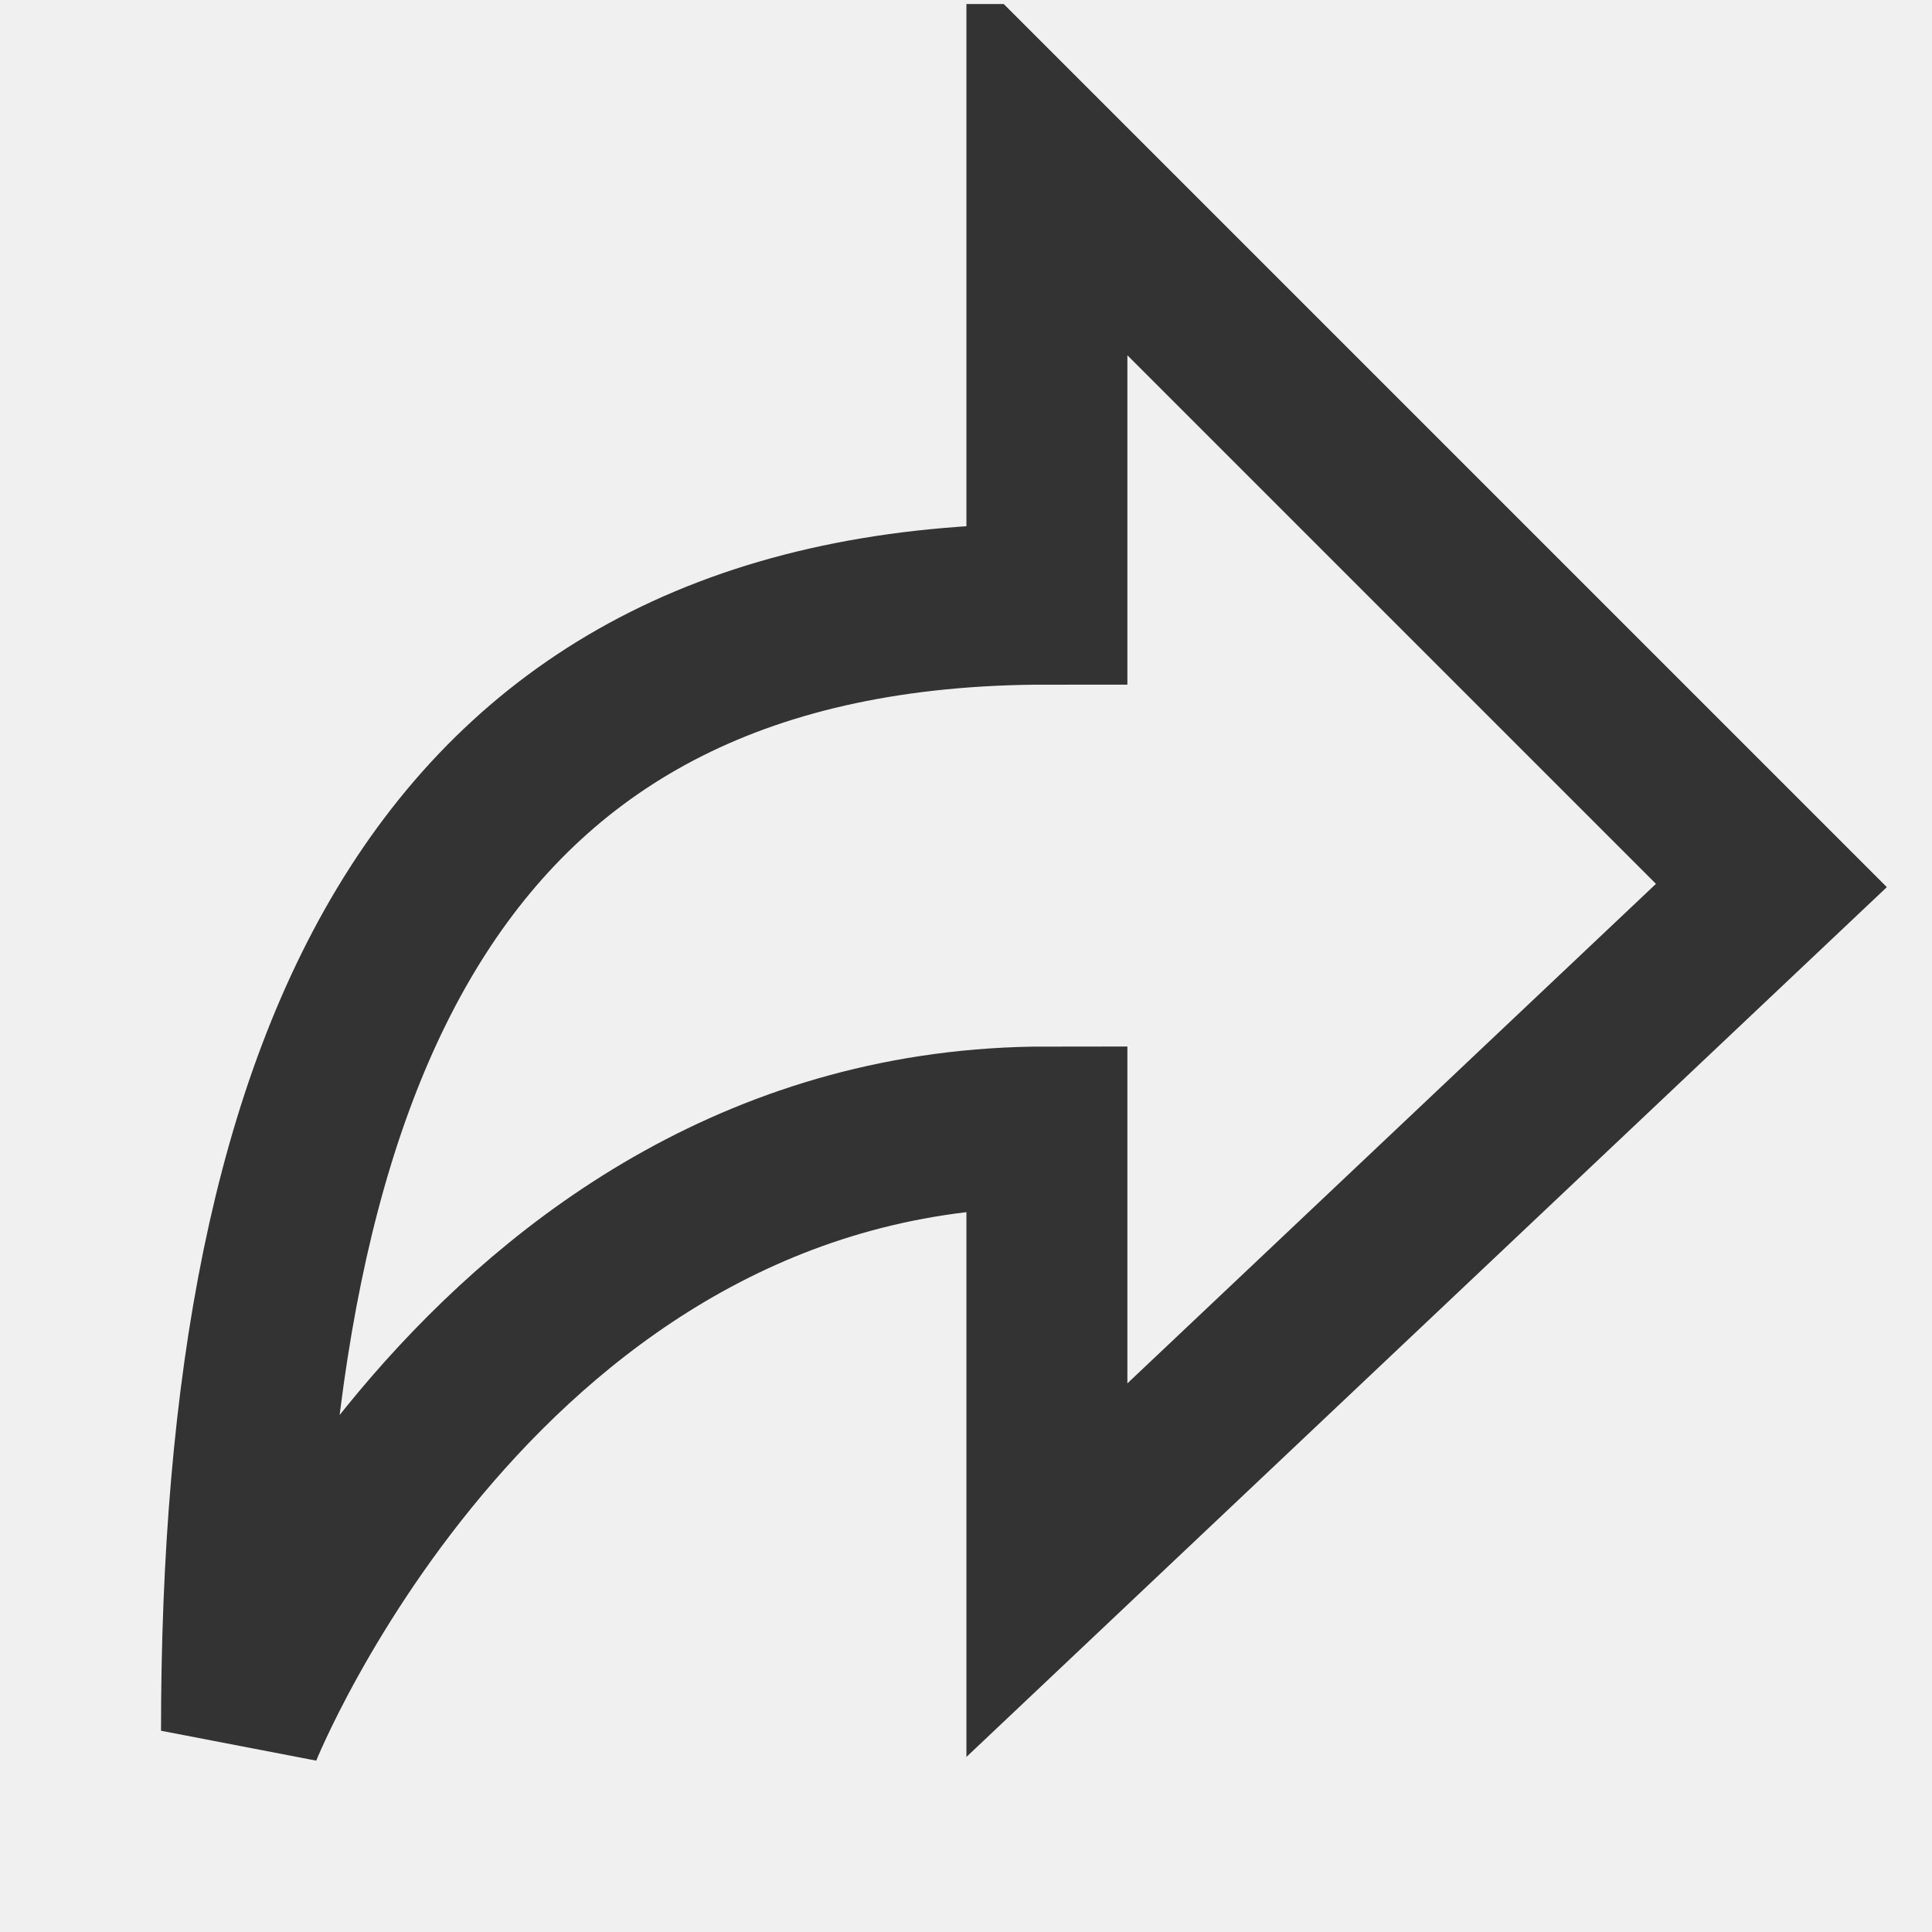
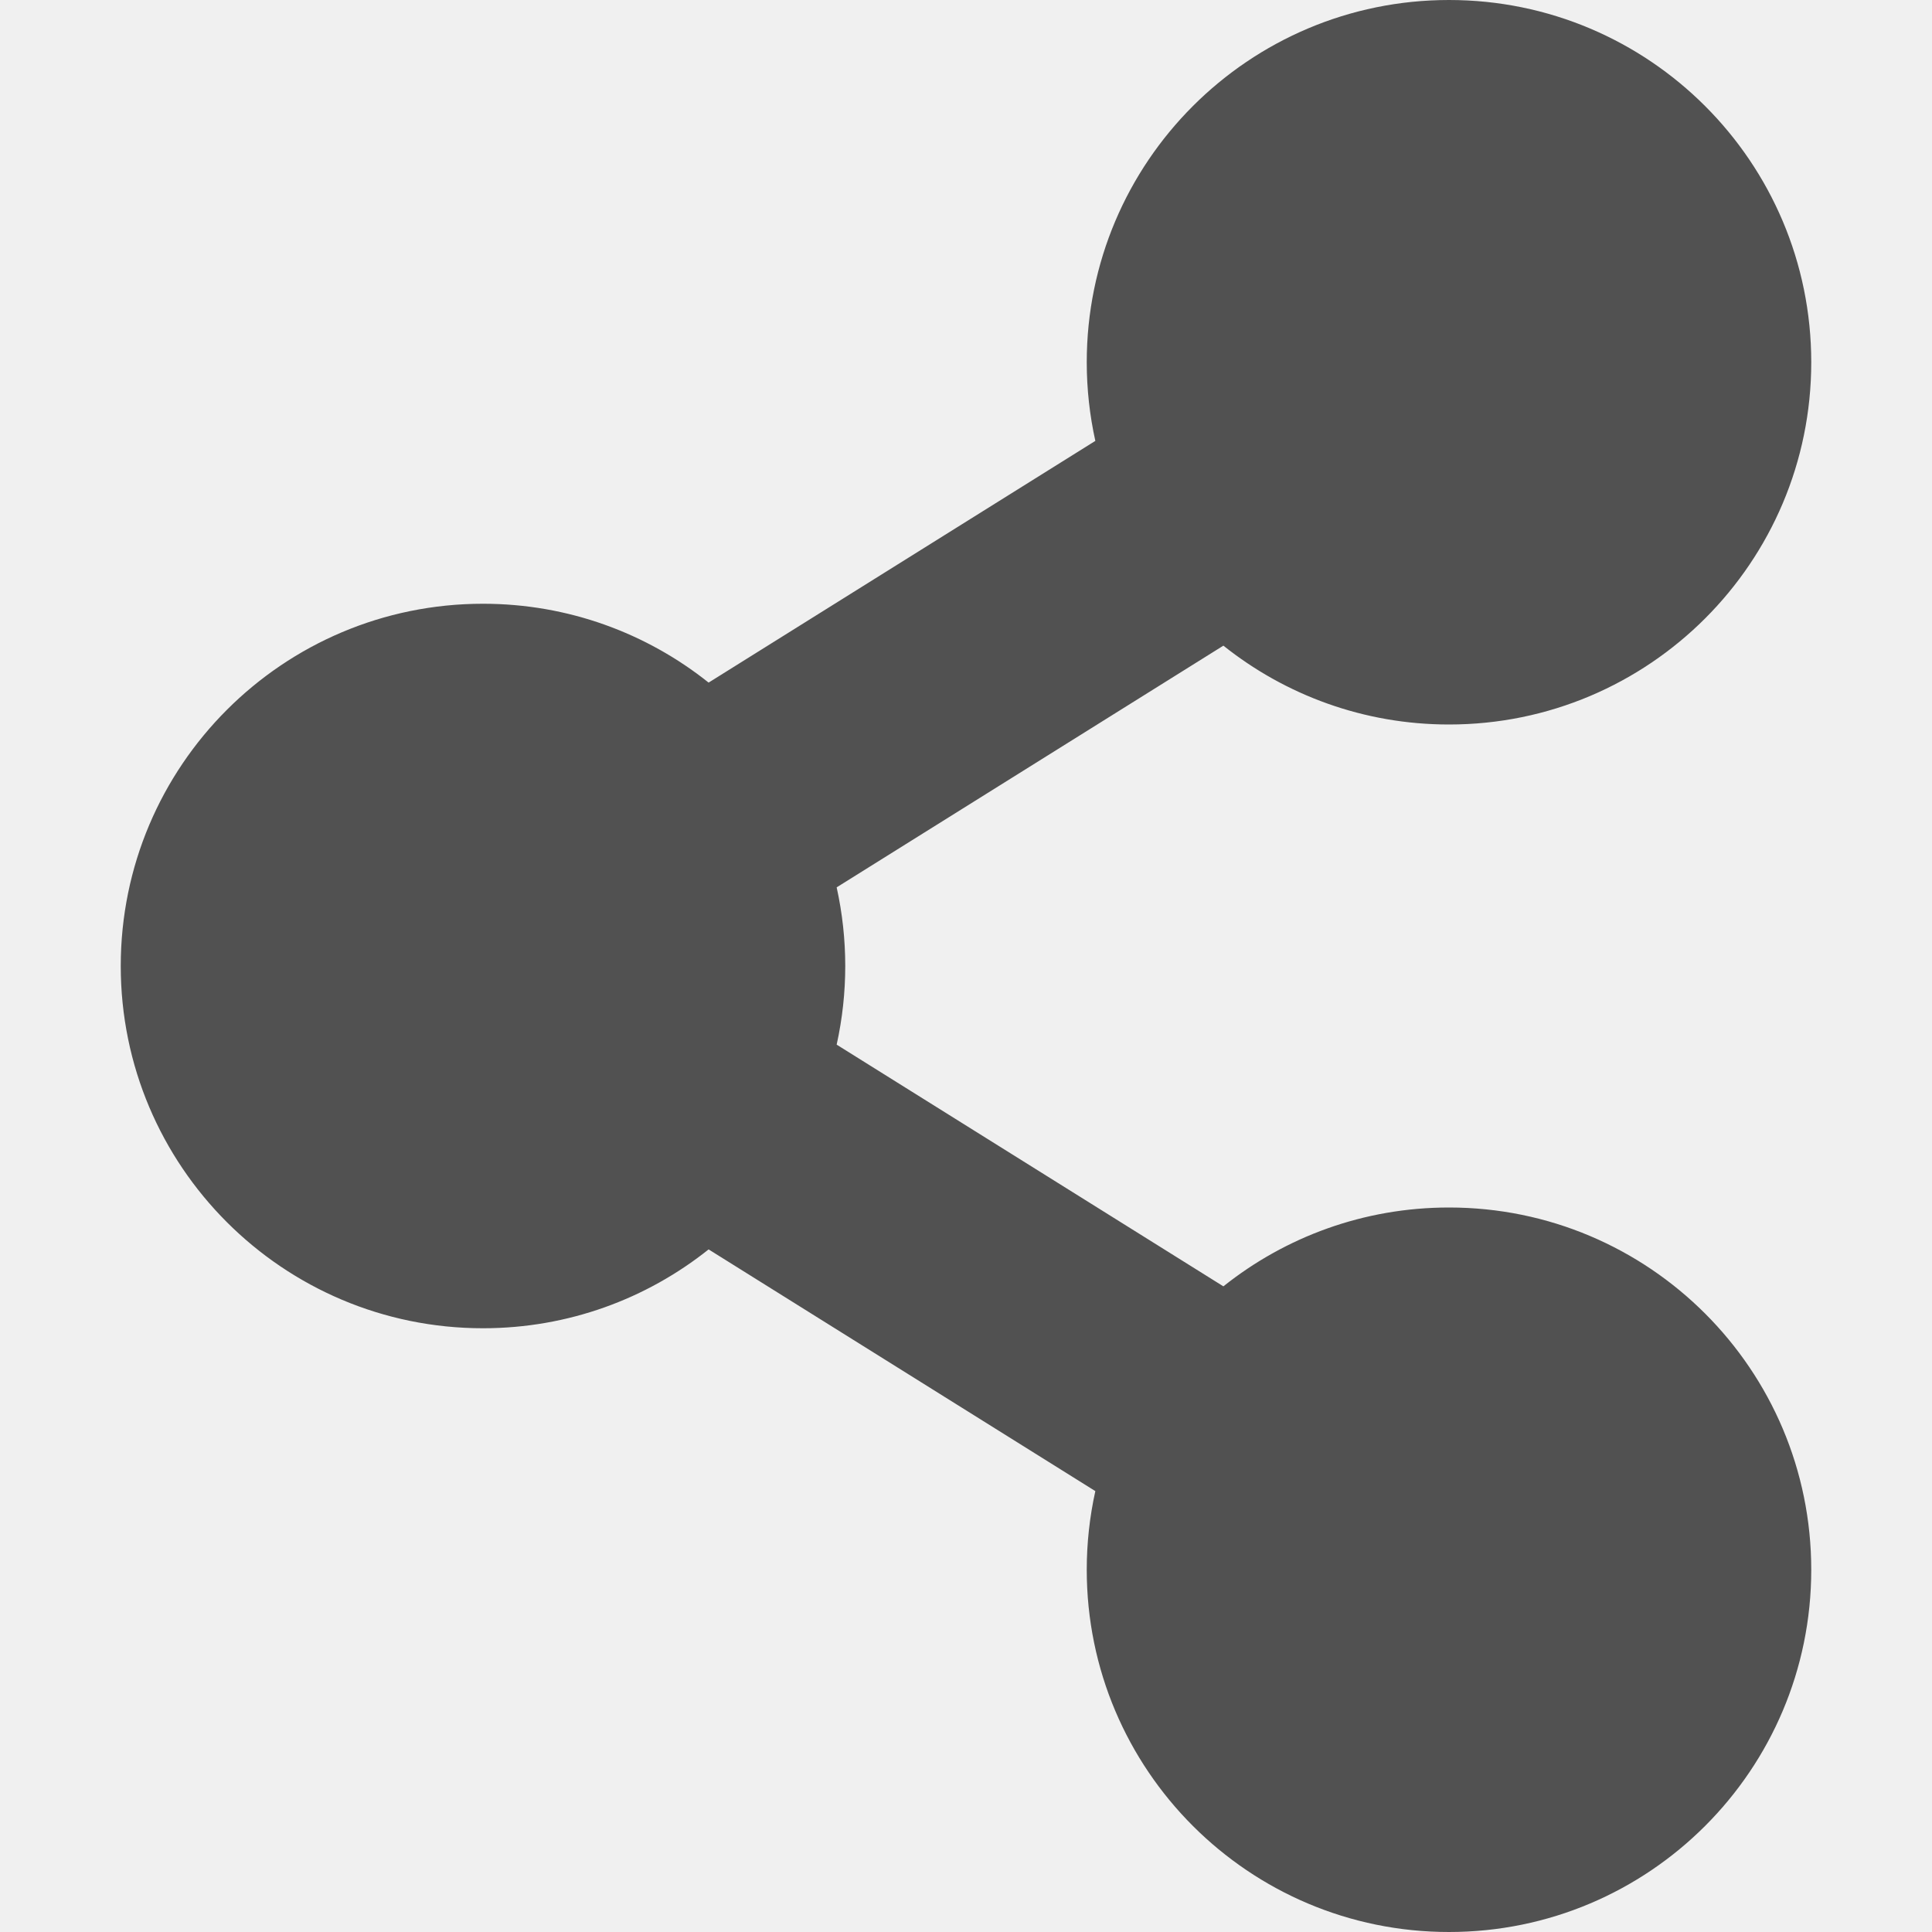
- <svg xmlns="http://www.w3.org/2000/svg" xmlns:xlink="http://www.w3.org/1999/xlink" width="16" height="16" fill="none" viewBox="0 0 16 16">
-   <defs>
-     <rect id="path_0" width="16" height="16" x="0" y="0" />
-   </defs>
-   <g opacity="1" transform="translate(0 0) rotate(0 8 8)">
-     <mask id="bg-mask-0" fill="#fff">
-       <use xlink:href="#path_0" />
-     </mask>
-     <g mask="url(#bg-mask-0)">
-       <path id="路径 1" style="stroke:#333;stroke-width:1.333;stroke-opacity:1;stroke-dasharray:0 0" d="M6.67,3.67C1.67,3.67 0,7.33 0,13C0,13 2,8 6.67,8L6.67,11.67L12.67,6L6.67,0L6.67,3.67Z" transform="translate(2 1.333333) rotate(0 6.333333 6.5)" />
-     </g>
-   </g>
+ <svg xmlns="http://www.w3.org/2000/svg" t="1690860195348" class="icon" viewBox="0 0 1024 1024" version="1.1" p-id="13605" width="16" height="16">
+   <path d="M768 640c-45.216 0-86.774 15.638-119.58 41.79l-204.972-128.108a193.102 193.102 0 0 0 0-83.366l204.972-128.108C681.226 368.362 722.784 384 768 384c106.038 0 192-85.962 192-192S874.038 0 768 0s-192 85.962-192 192c0 14.316 1.58 28.26 4.552 41.682L375.58 361.79C342.774 335.638 301.216 320 256 320c-106.038 0-192 85.962-192 192s85.962 192 192 192c45.216 0 86.774-15.638 119.58-41.79l204.972 128.108A192.602 192.602 0 0 0 576 832c0 106.038 85.962 192 192 192s192-85.962 192-192-85.962-192-192-192z" fill="#515151" p-id="13606" />
</svg>
